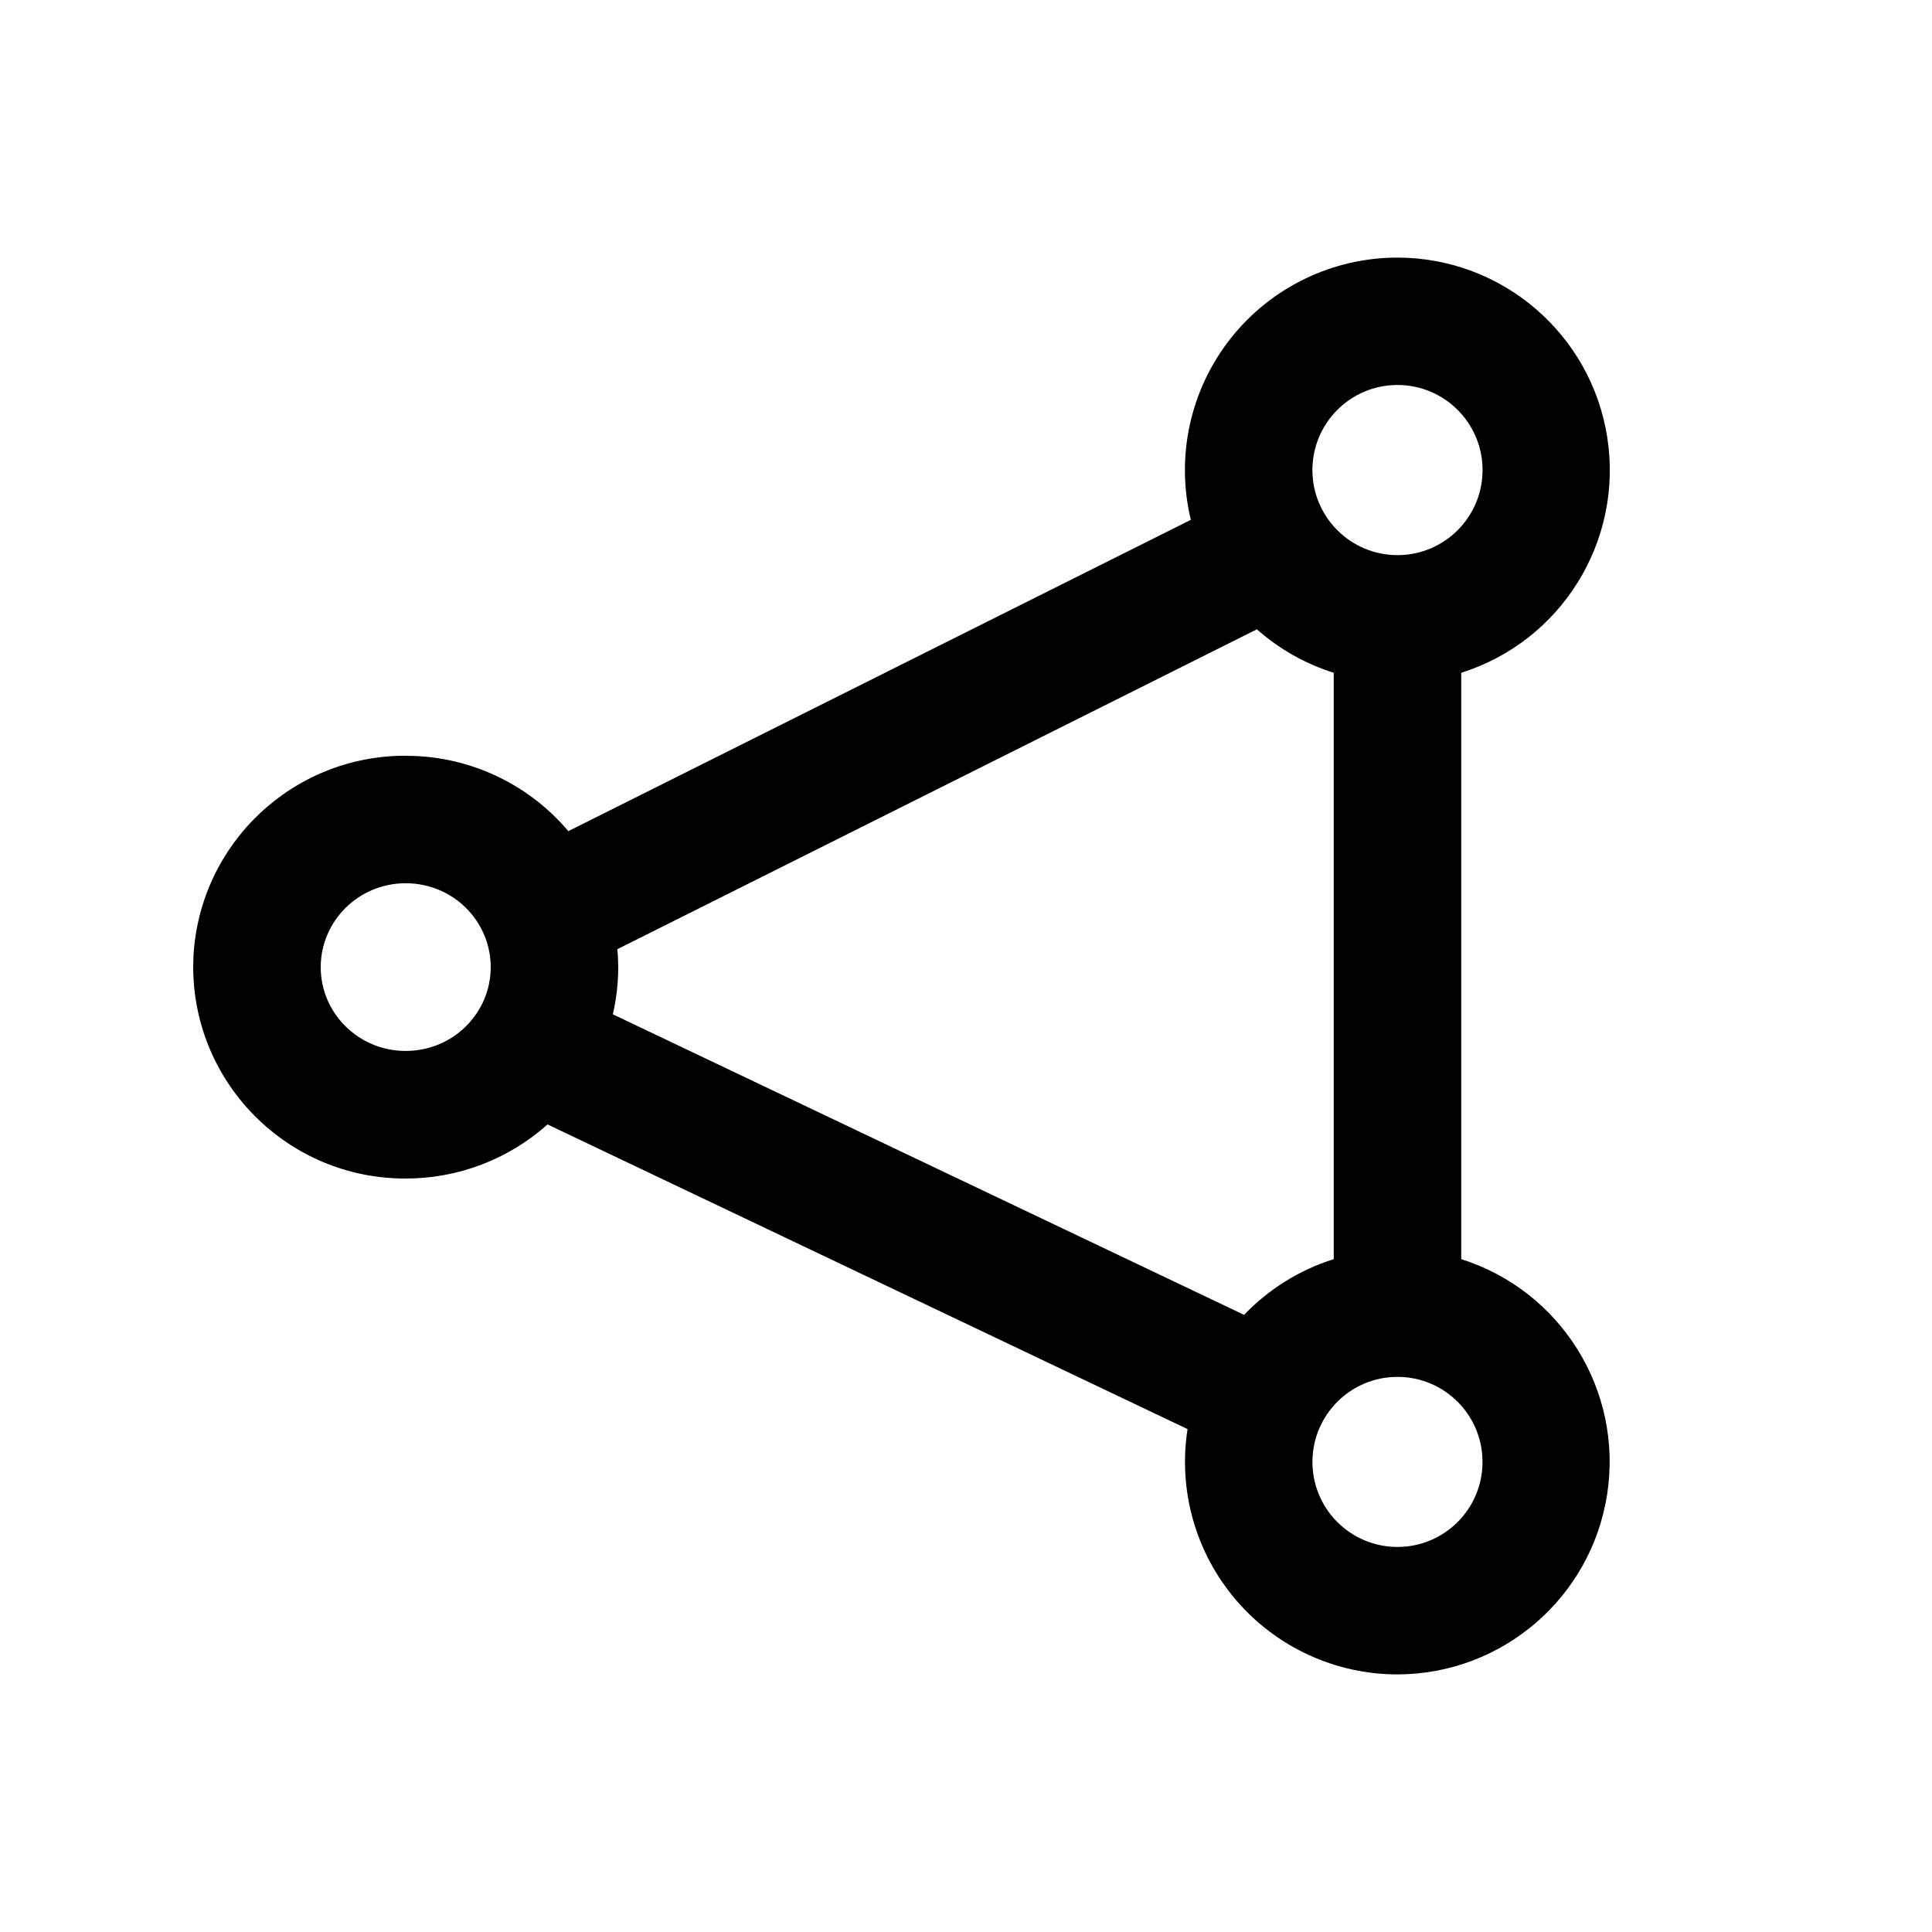
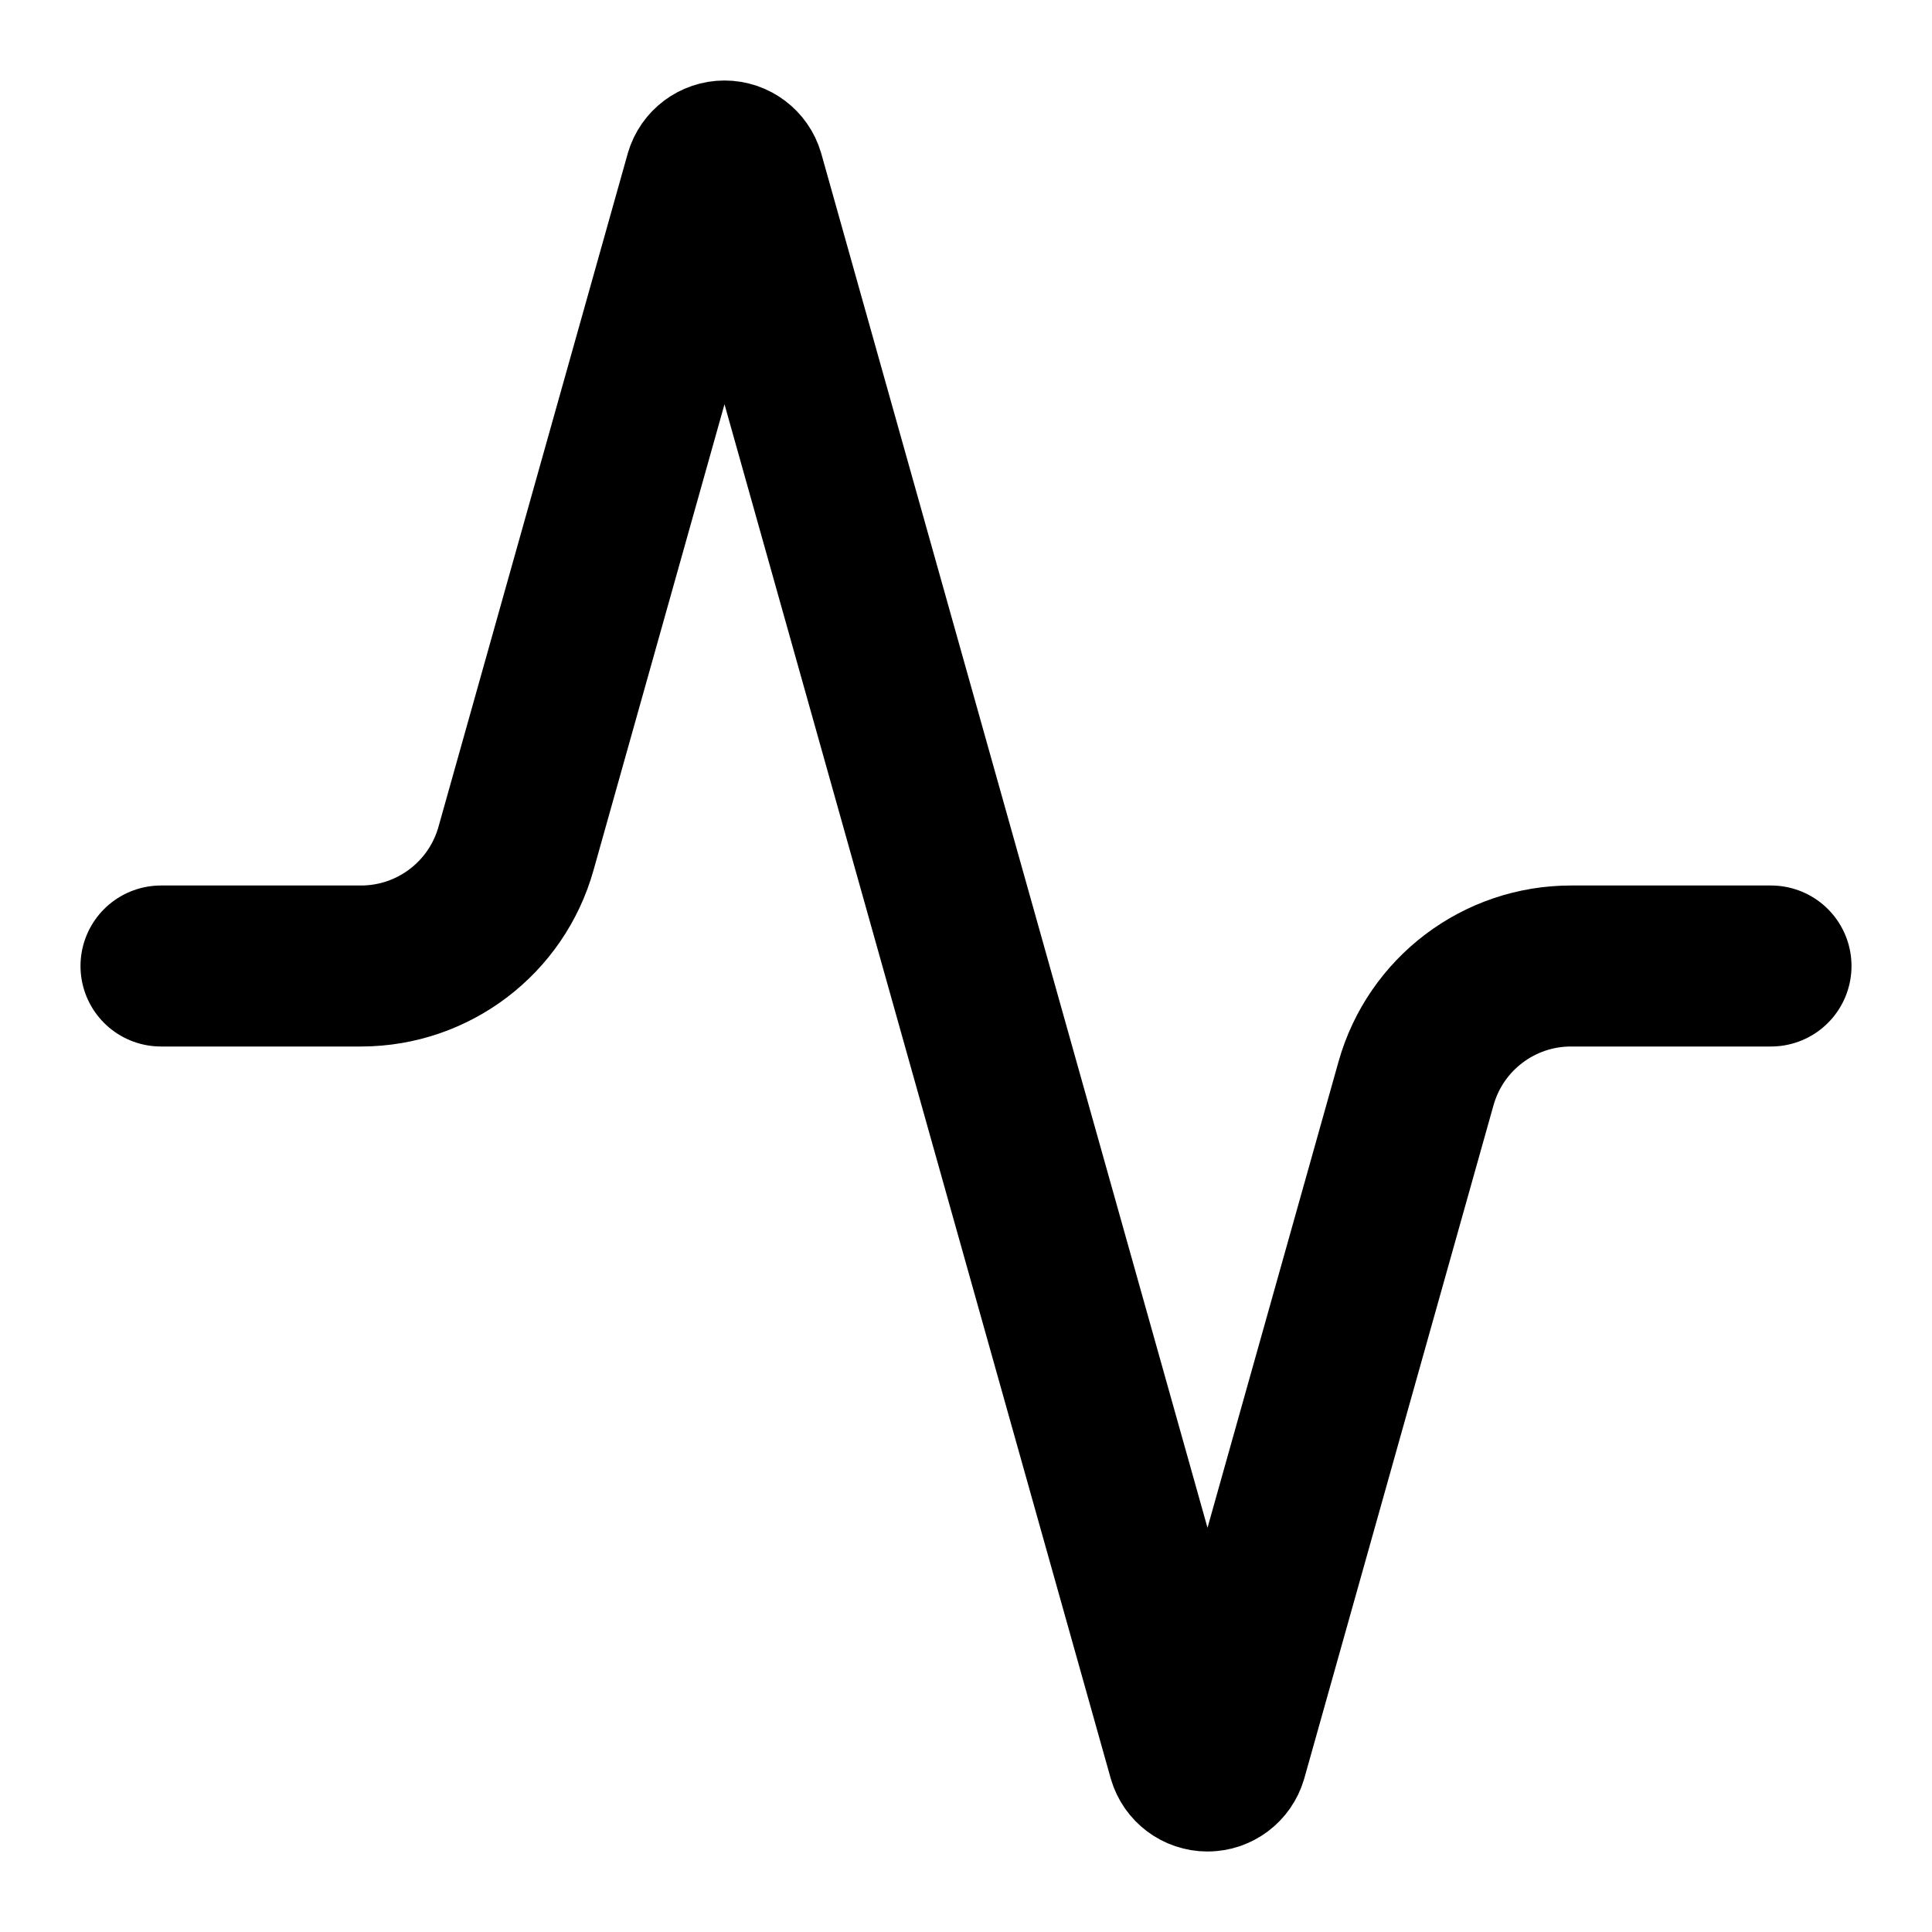
- <svg xmlns="http://www.w3.org/2000/svg" viewBox="0 0 30 30" fill="none">
-   <path d="M21.7 4a3.3 3.3 0 0 1 .99 6.447v9.105A3.301 3.301 0 0 1 21.7 26a3.3 3.3 0 0 1-3.26-3.809L8.502 17.46a3.297 3.297 0 0 1-2.203.84A3.29 3.29 0 0 1 3 15.019l.004-.17A3.293 3.293 0 0 1 6.3 11.735l.17.005a3.299 3.299 0 0 1 2.355 1.166l9.666-4.834A3.3 3.3 0 0 1 21.7 4Zm0 17.38a1.32 1.32 0 1 0 0 2.641 1.32 1.32 0 0 0 0-2.641ZM9.585 14.74c.003.036.009.072.01.109l.005.17c0 .251-.03.496-.084.731l9.802 4.667c.38-.396.856-.697 1.392-.865v-9.105a3.293 3.293 0 0 1-1.193-.675L9.585 14.74ZM6.3 13.715c-.74 0-1.32.594-1.32 1.303 0 .708.58 1.301 1.32 1.301.739 0 1.32-.593 1.32-1.301 0-.71-.581-1.303-1.32-1.303Zm15.4-7.737a1.32 1.32 0 1 0 0 2.642 1.32 1.32 0 0 0 0-2.642Z" fill="currentColor" />
+ <svg xmlns="http://www.w3.org/2000/svg" viewBox="0 0 24 24" fill="none" stroke="currentColor" stroke-width="2" stroke-linecap="round" stroke-linejoin="round">
+   <path d="M22 12h-2.48a2 2 0 0 0-1.93 1.46l-2.35 8.36a.25.25 0 0 1-.48 0L9.24 2.18a.25.25 0 0 0-.48 0l-2.35 8.36A2 2 0 0 1 4.49 12H2" />
</svg>
